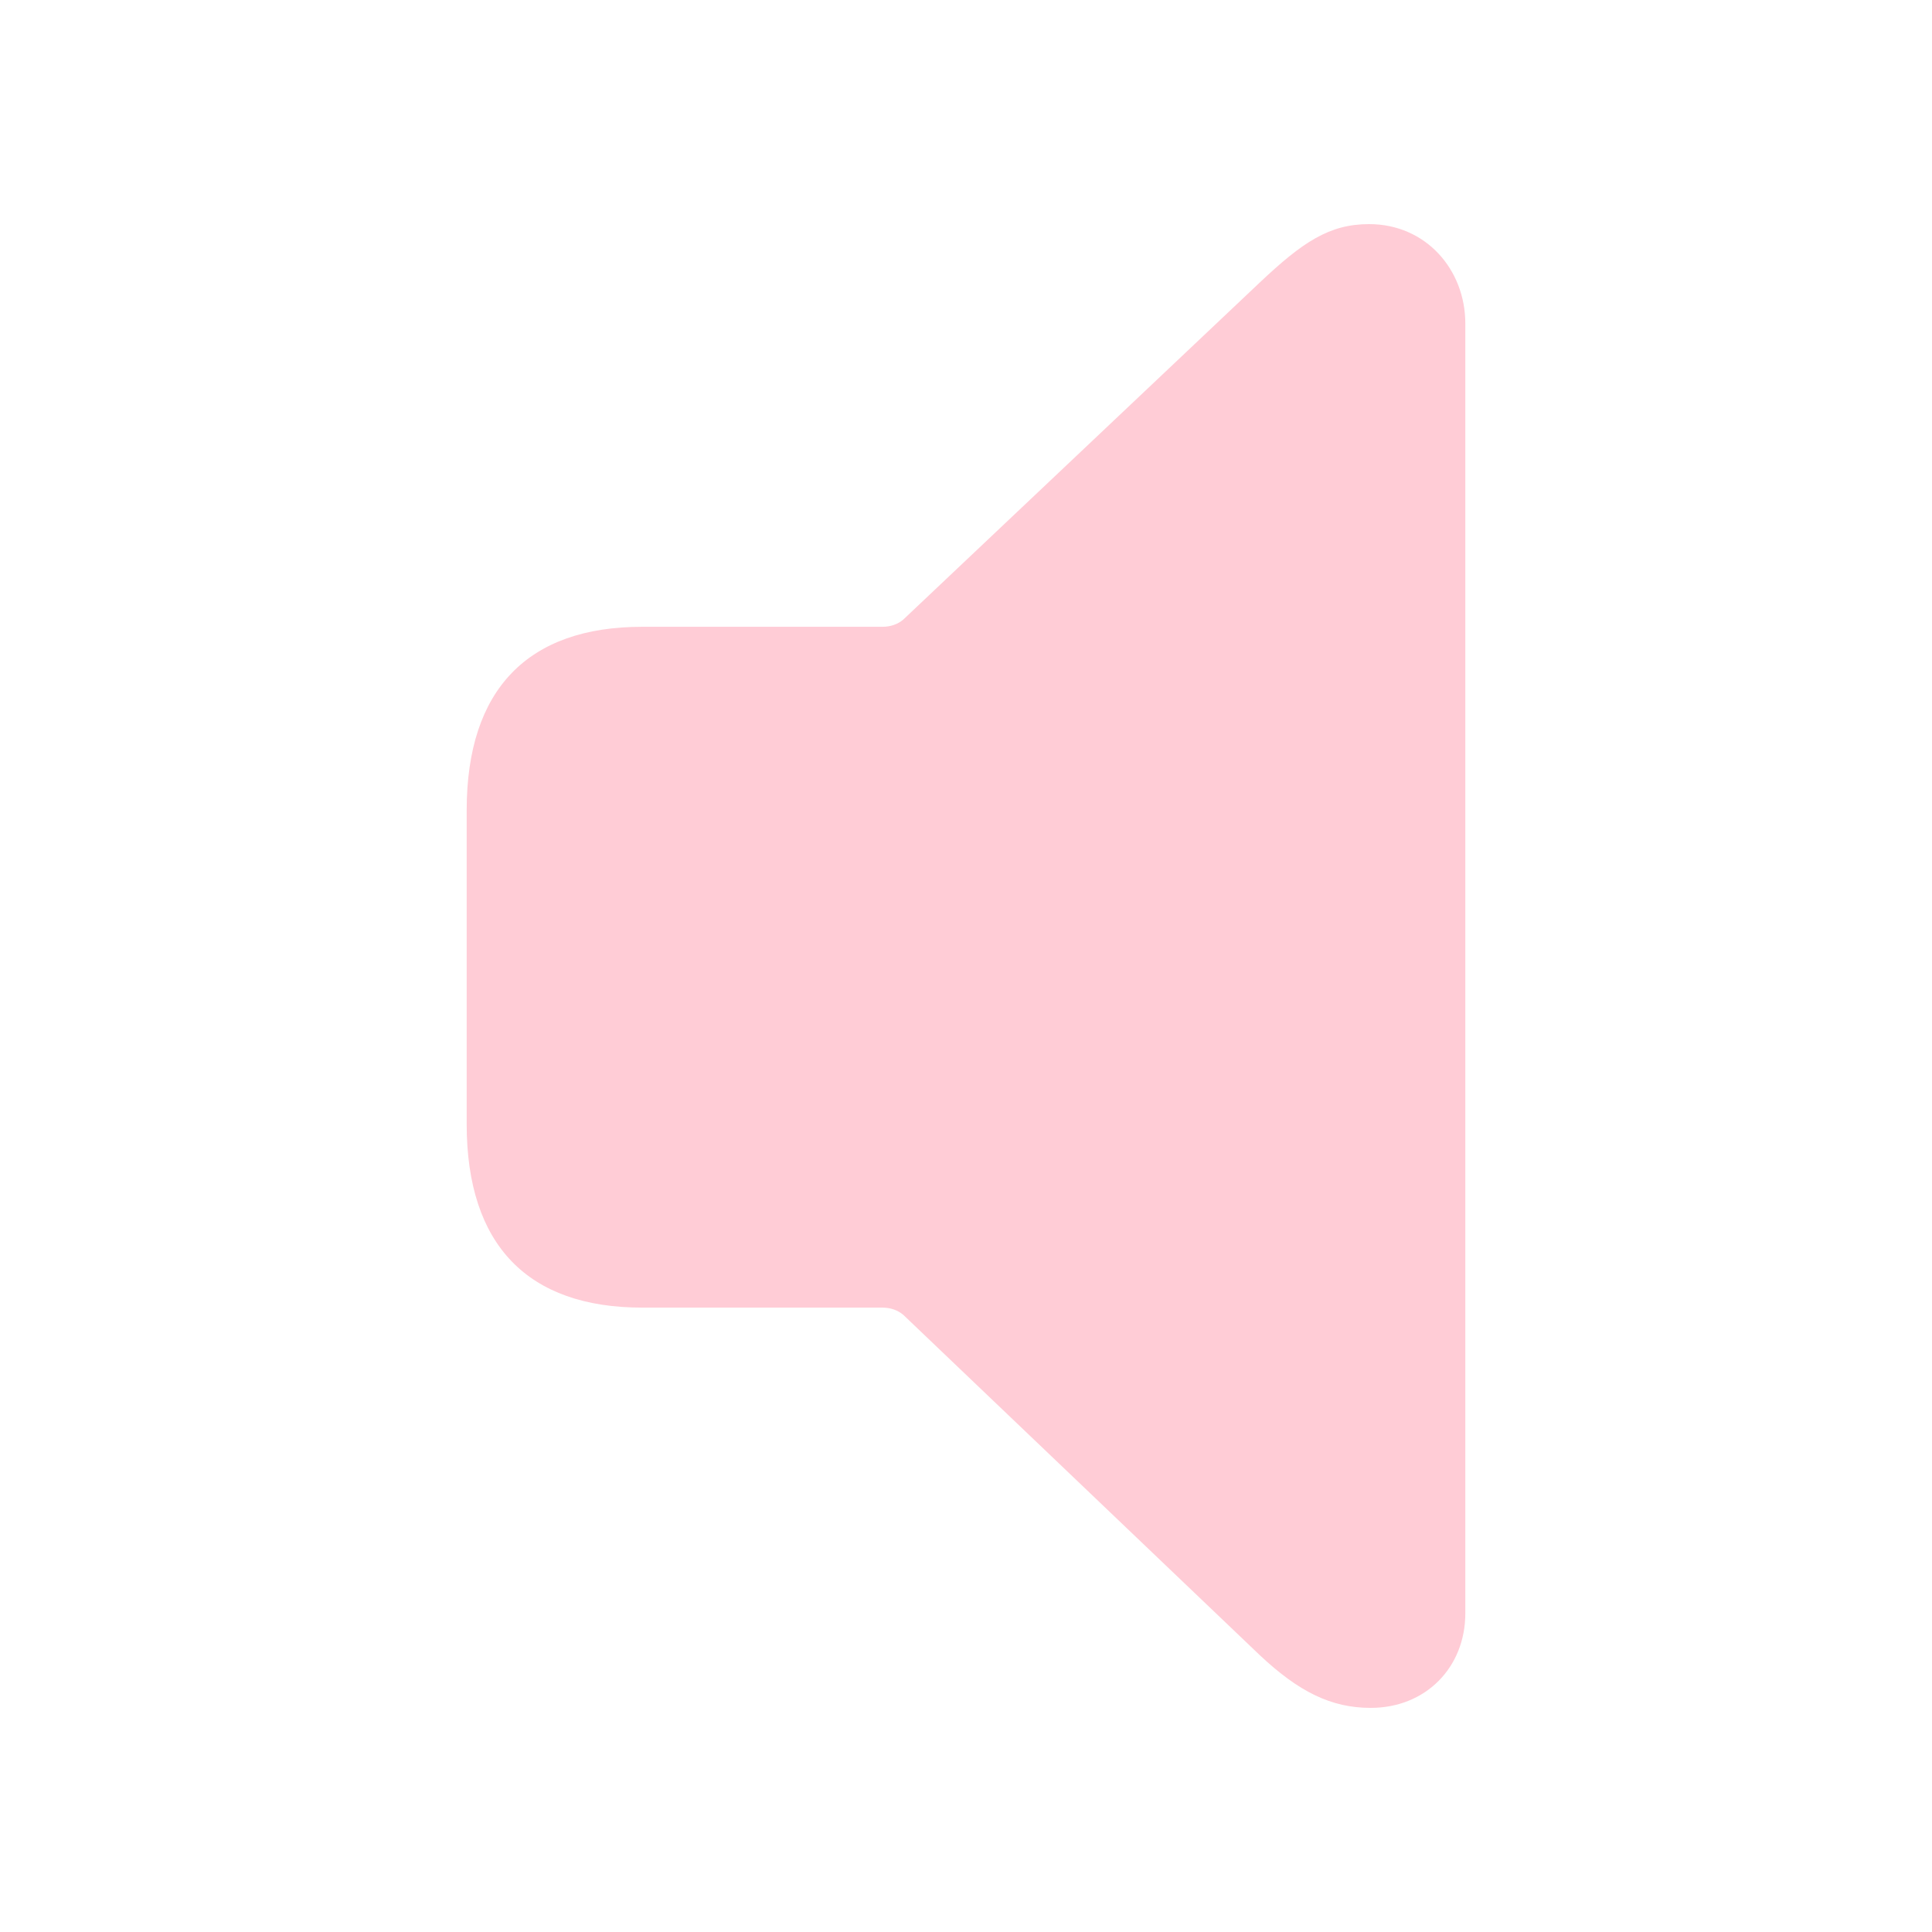
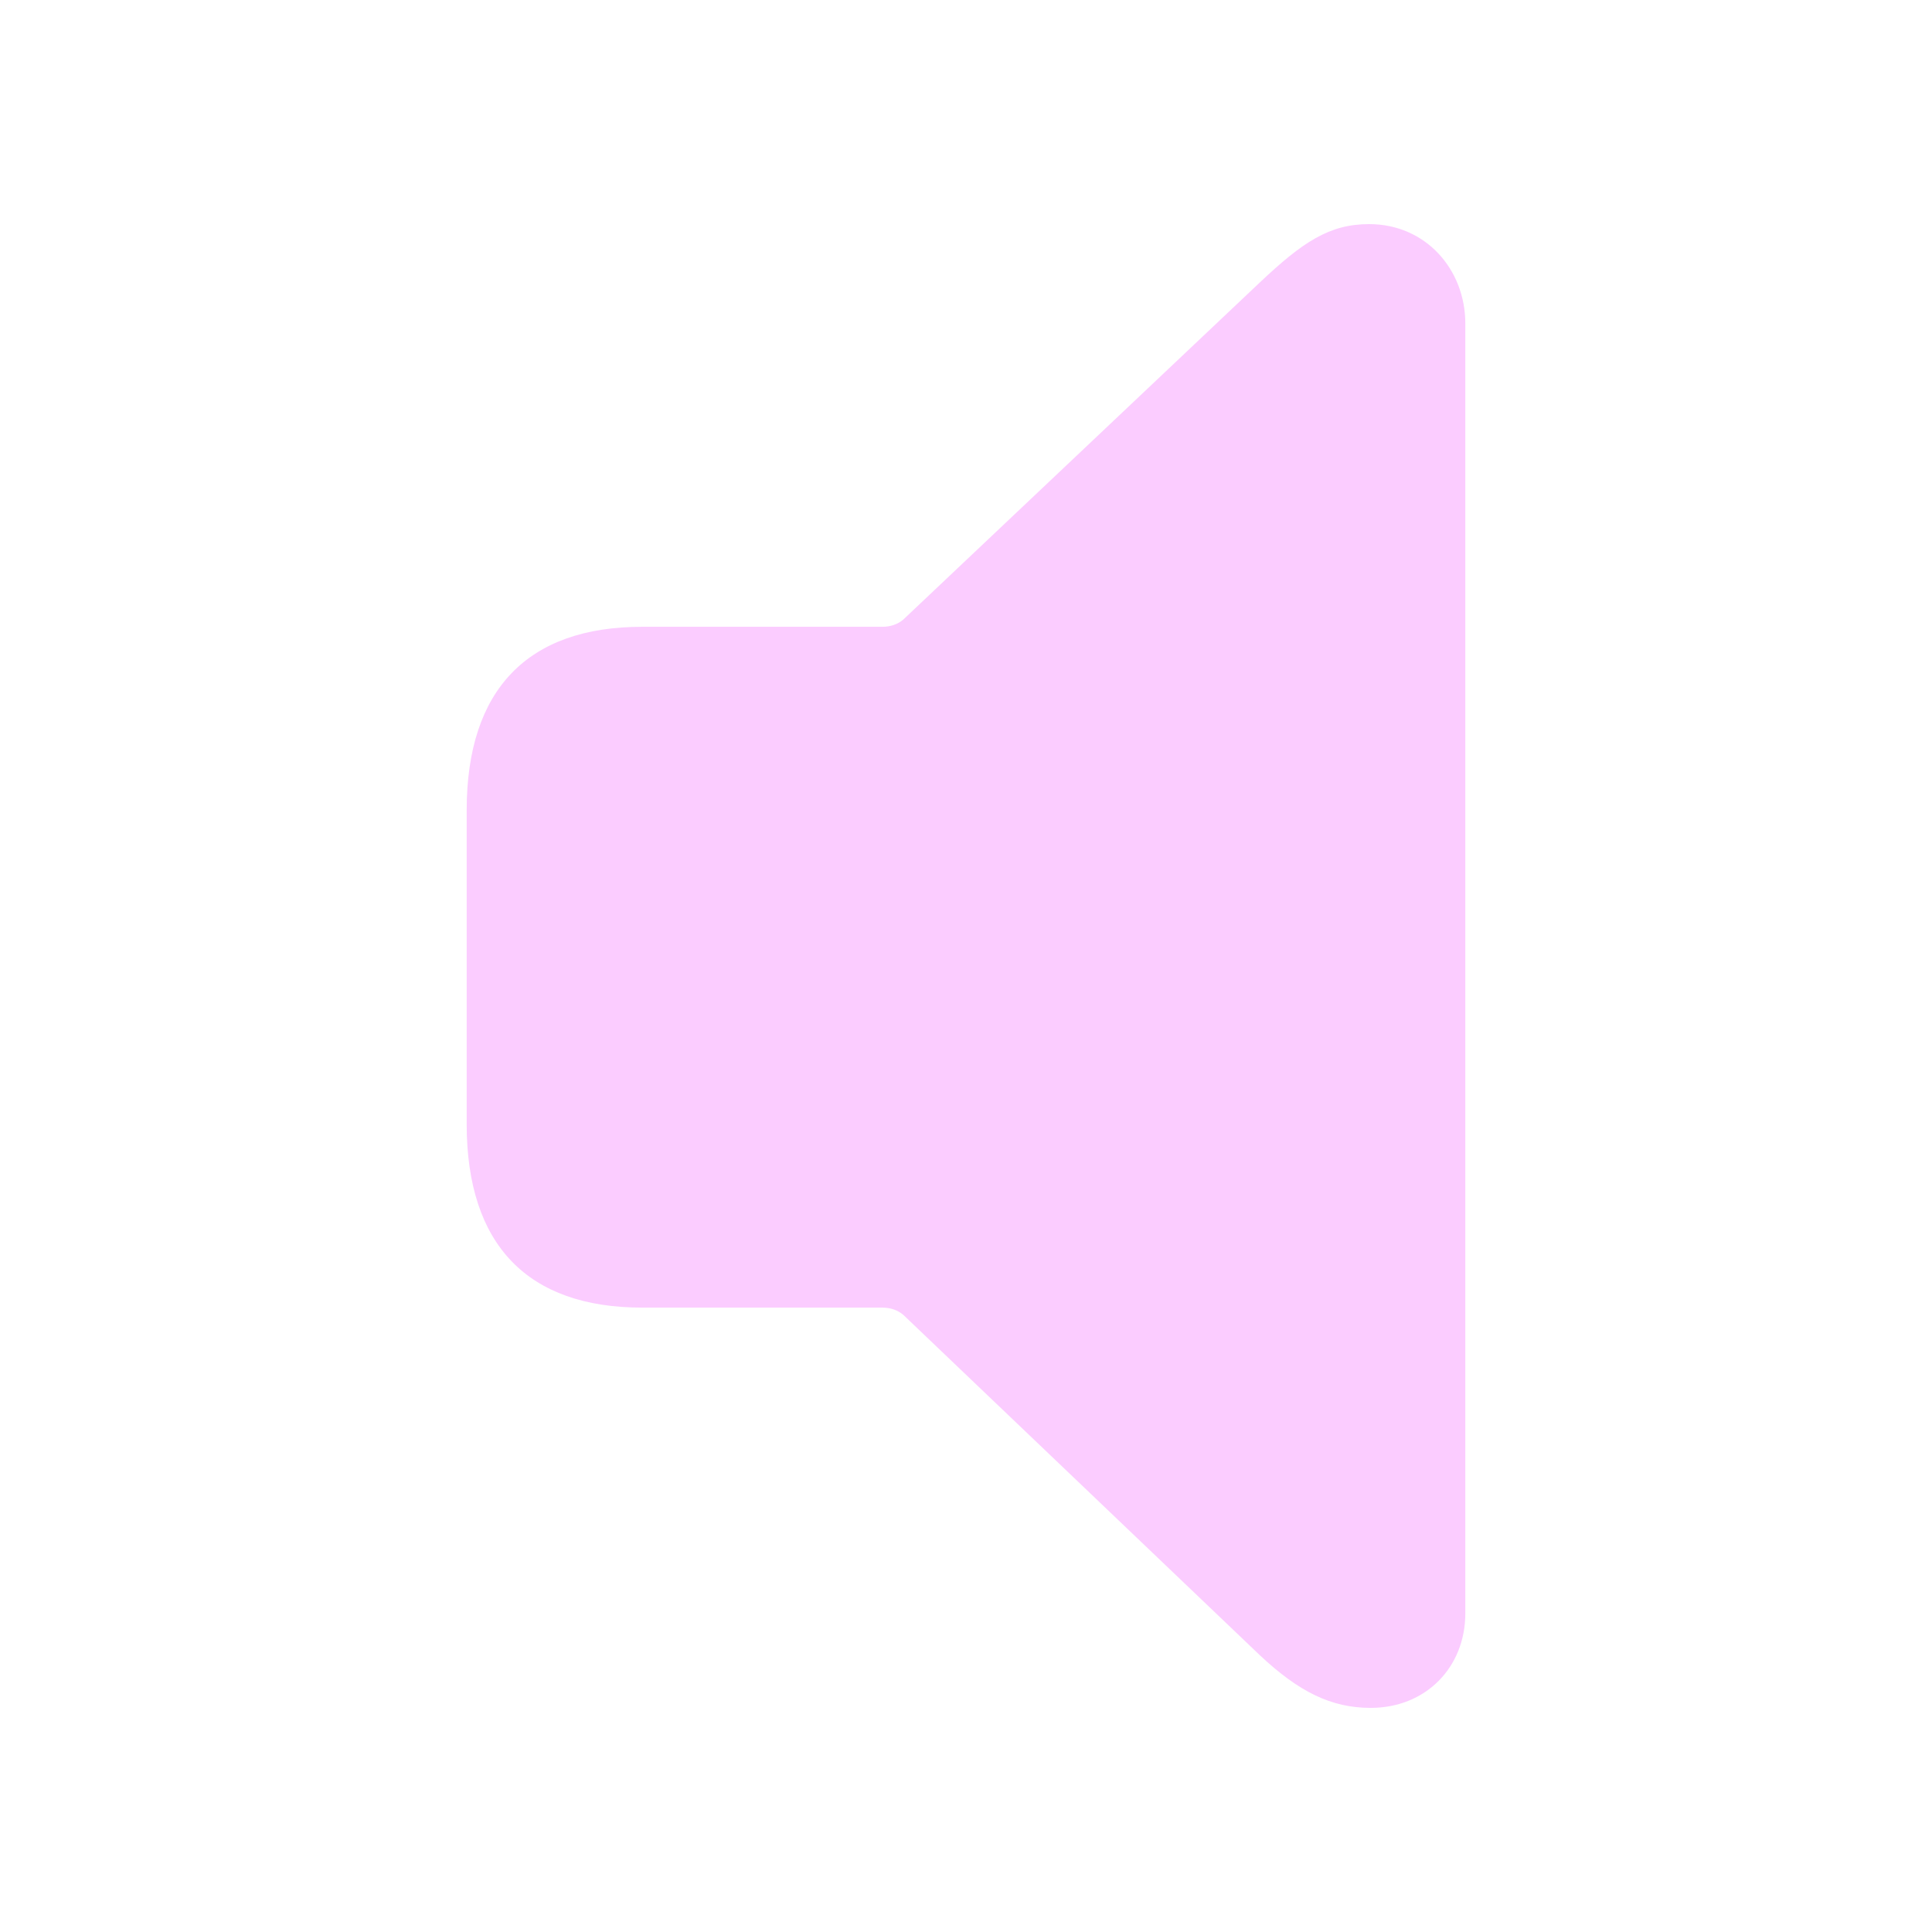
- <svg fill="#FFCCD6" width="120px" height="120px" viewBox="0 0 56 56">
+ <svg fill="#FBCCFF" width="120px" height="120px" viewBox="0 0 56 56">
  <path d="M 39.73 49.504 C 41.324 49.504 42.473 48.332 42.473 46.762 L 42.473 9.379 C 42.473 7.809 41.324 6.496 39.684 6.496 C 38.535 6.496 37.762 7.012 36.52 8.184 L 26.184 17.957 C 26.02 18.098 25.809 18.168 25.574 18.168 L 18.613 18.168 C 15.309 18.168 13.527 19.973 13.527 23.488 L 13.527 32.582 C 13.527 36.098 15.309 37.902 18.613 37.902 L 25.574 37.902 C 25.809 37.902 26.02 37.973 26.184 38.113 L 36.52 47.98 C 37.645 49.035 38.582 49.504 39.73 49.504 Z" />
</svg>
